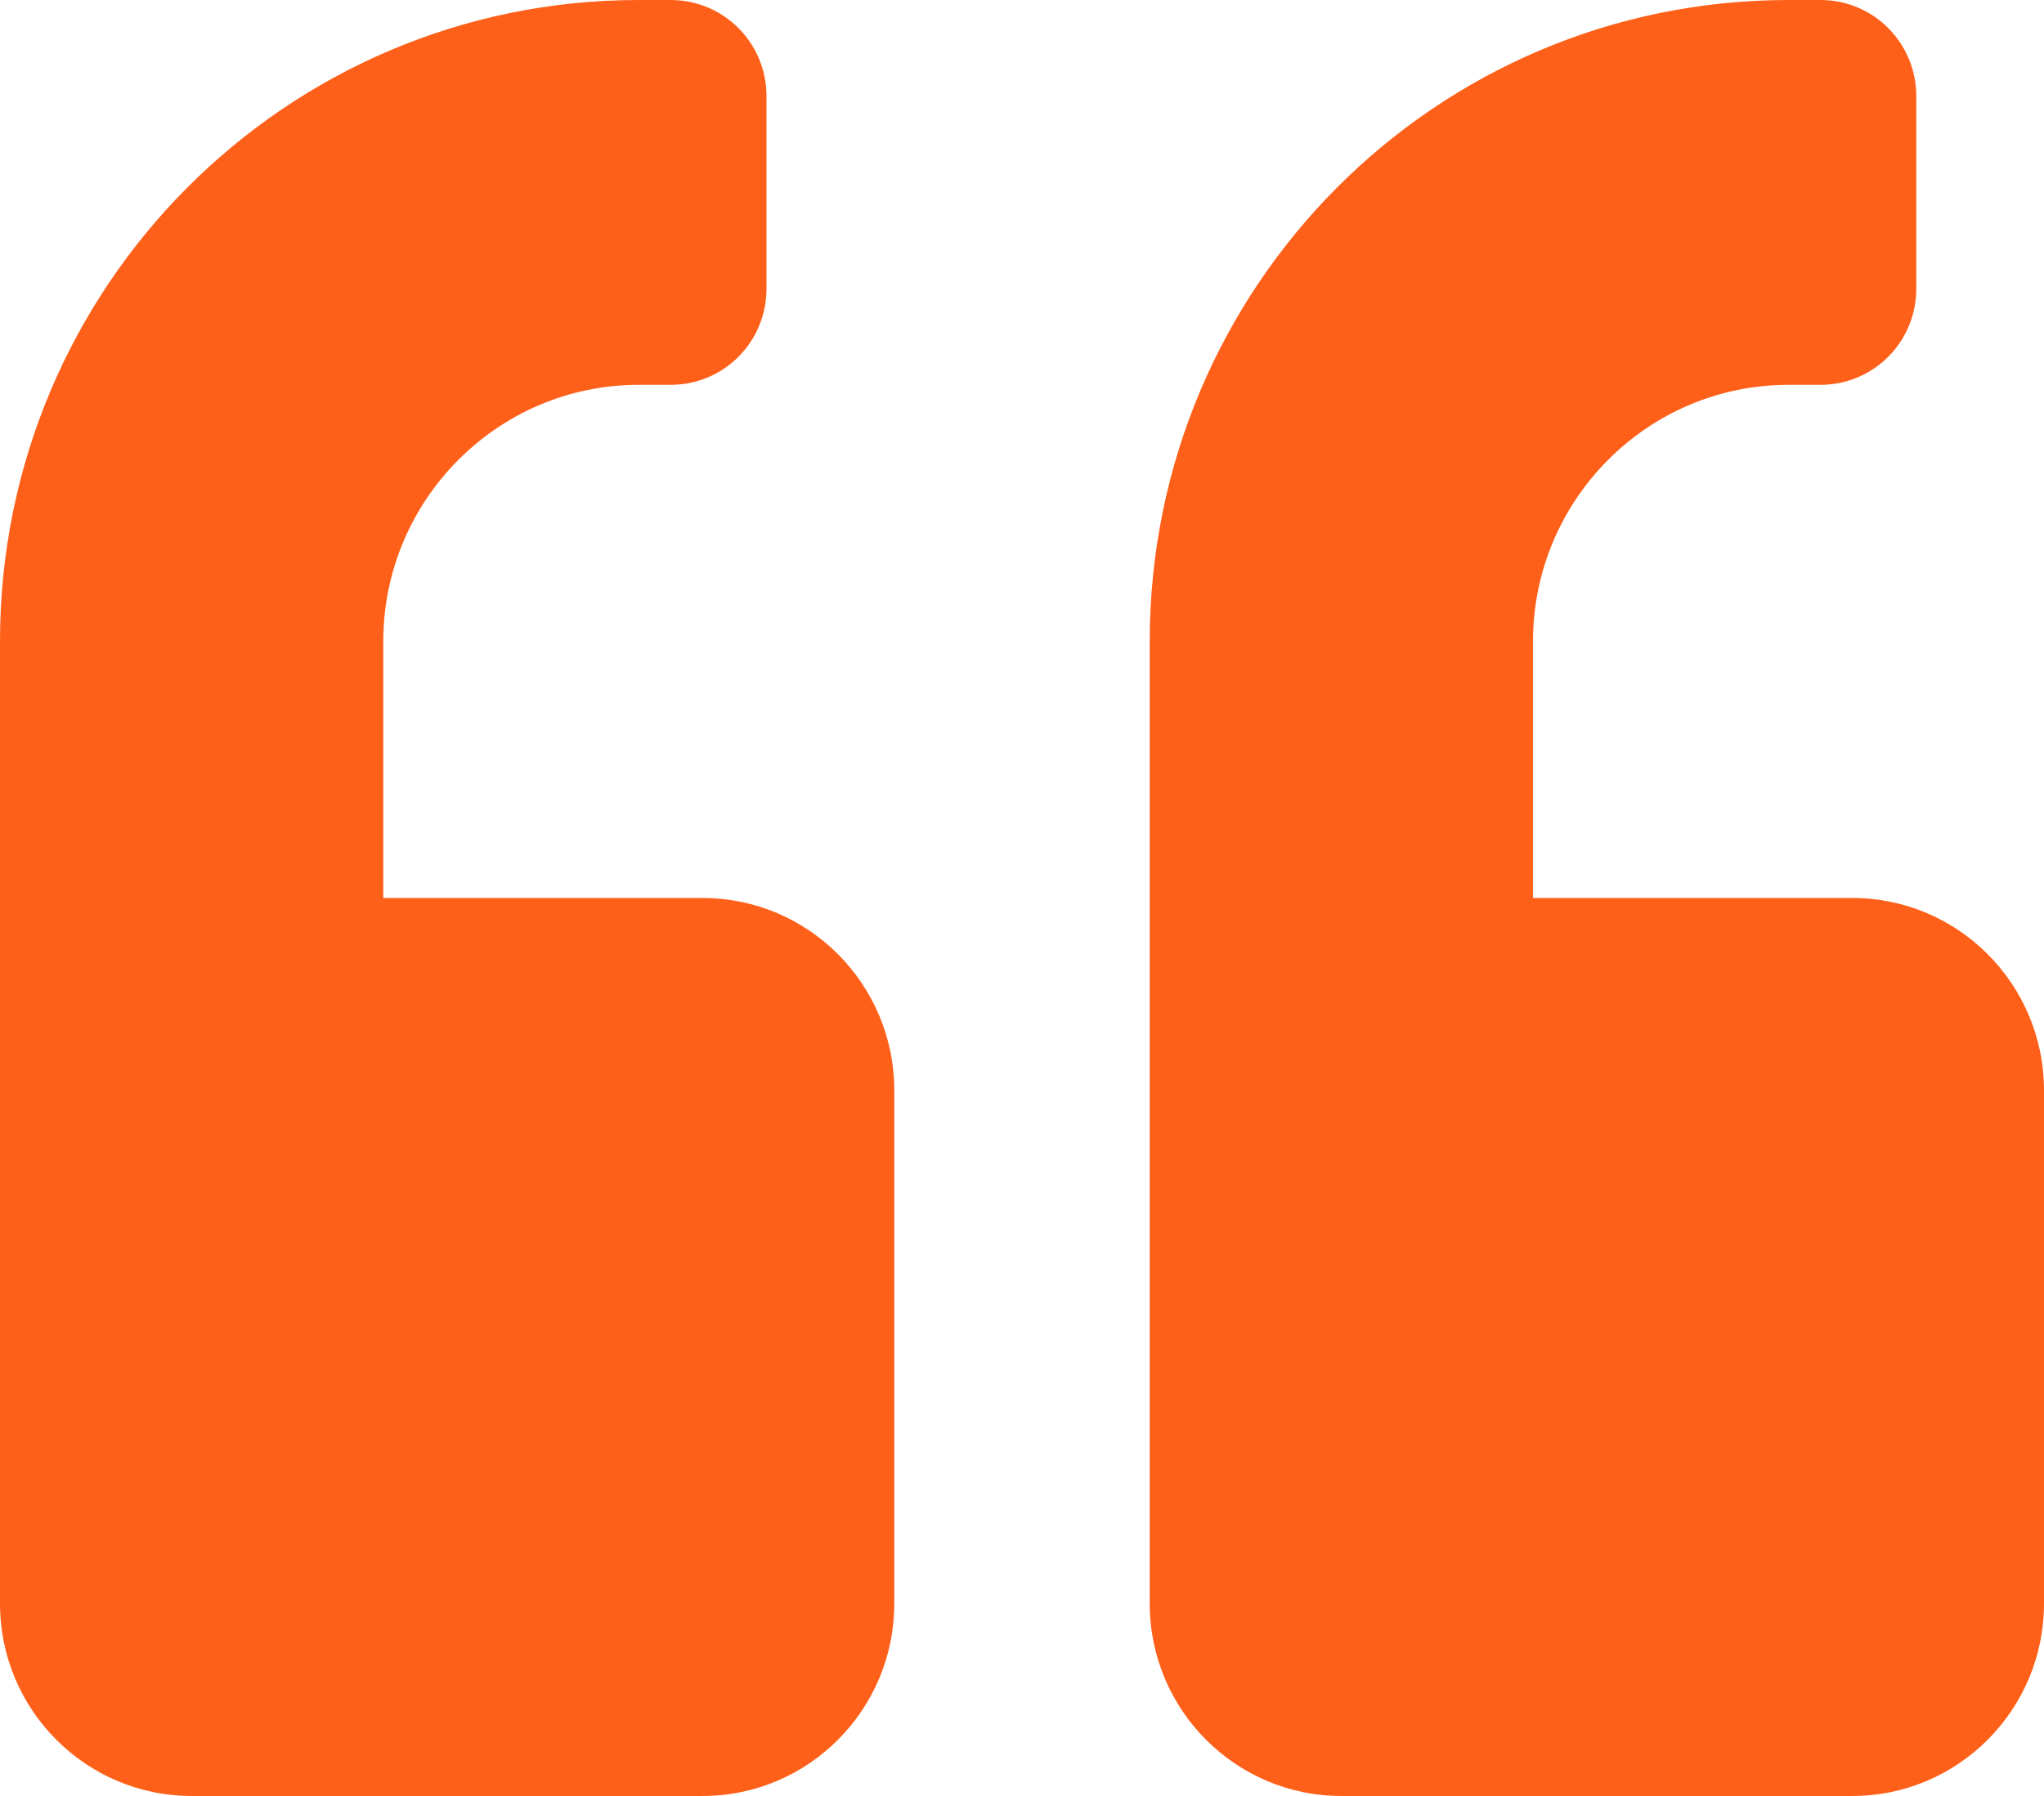
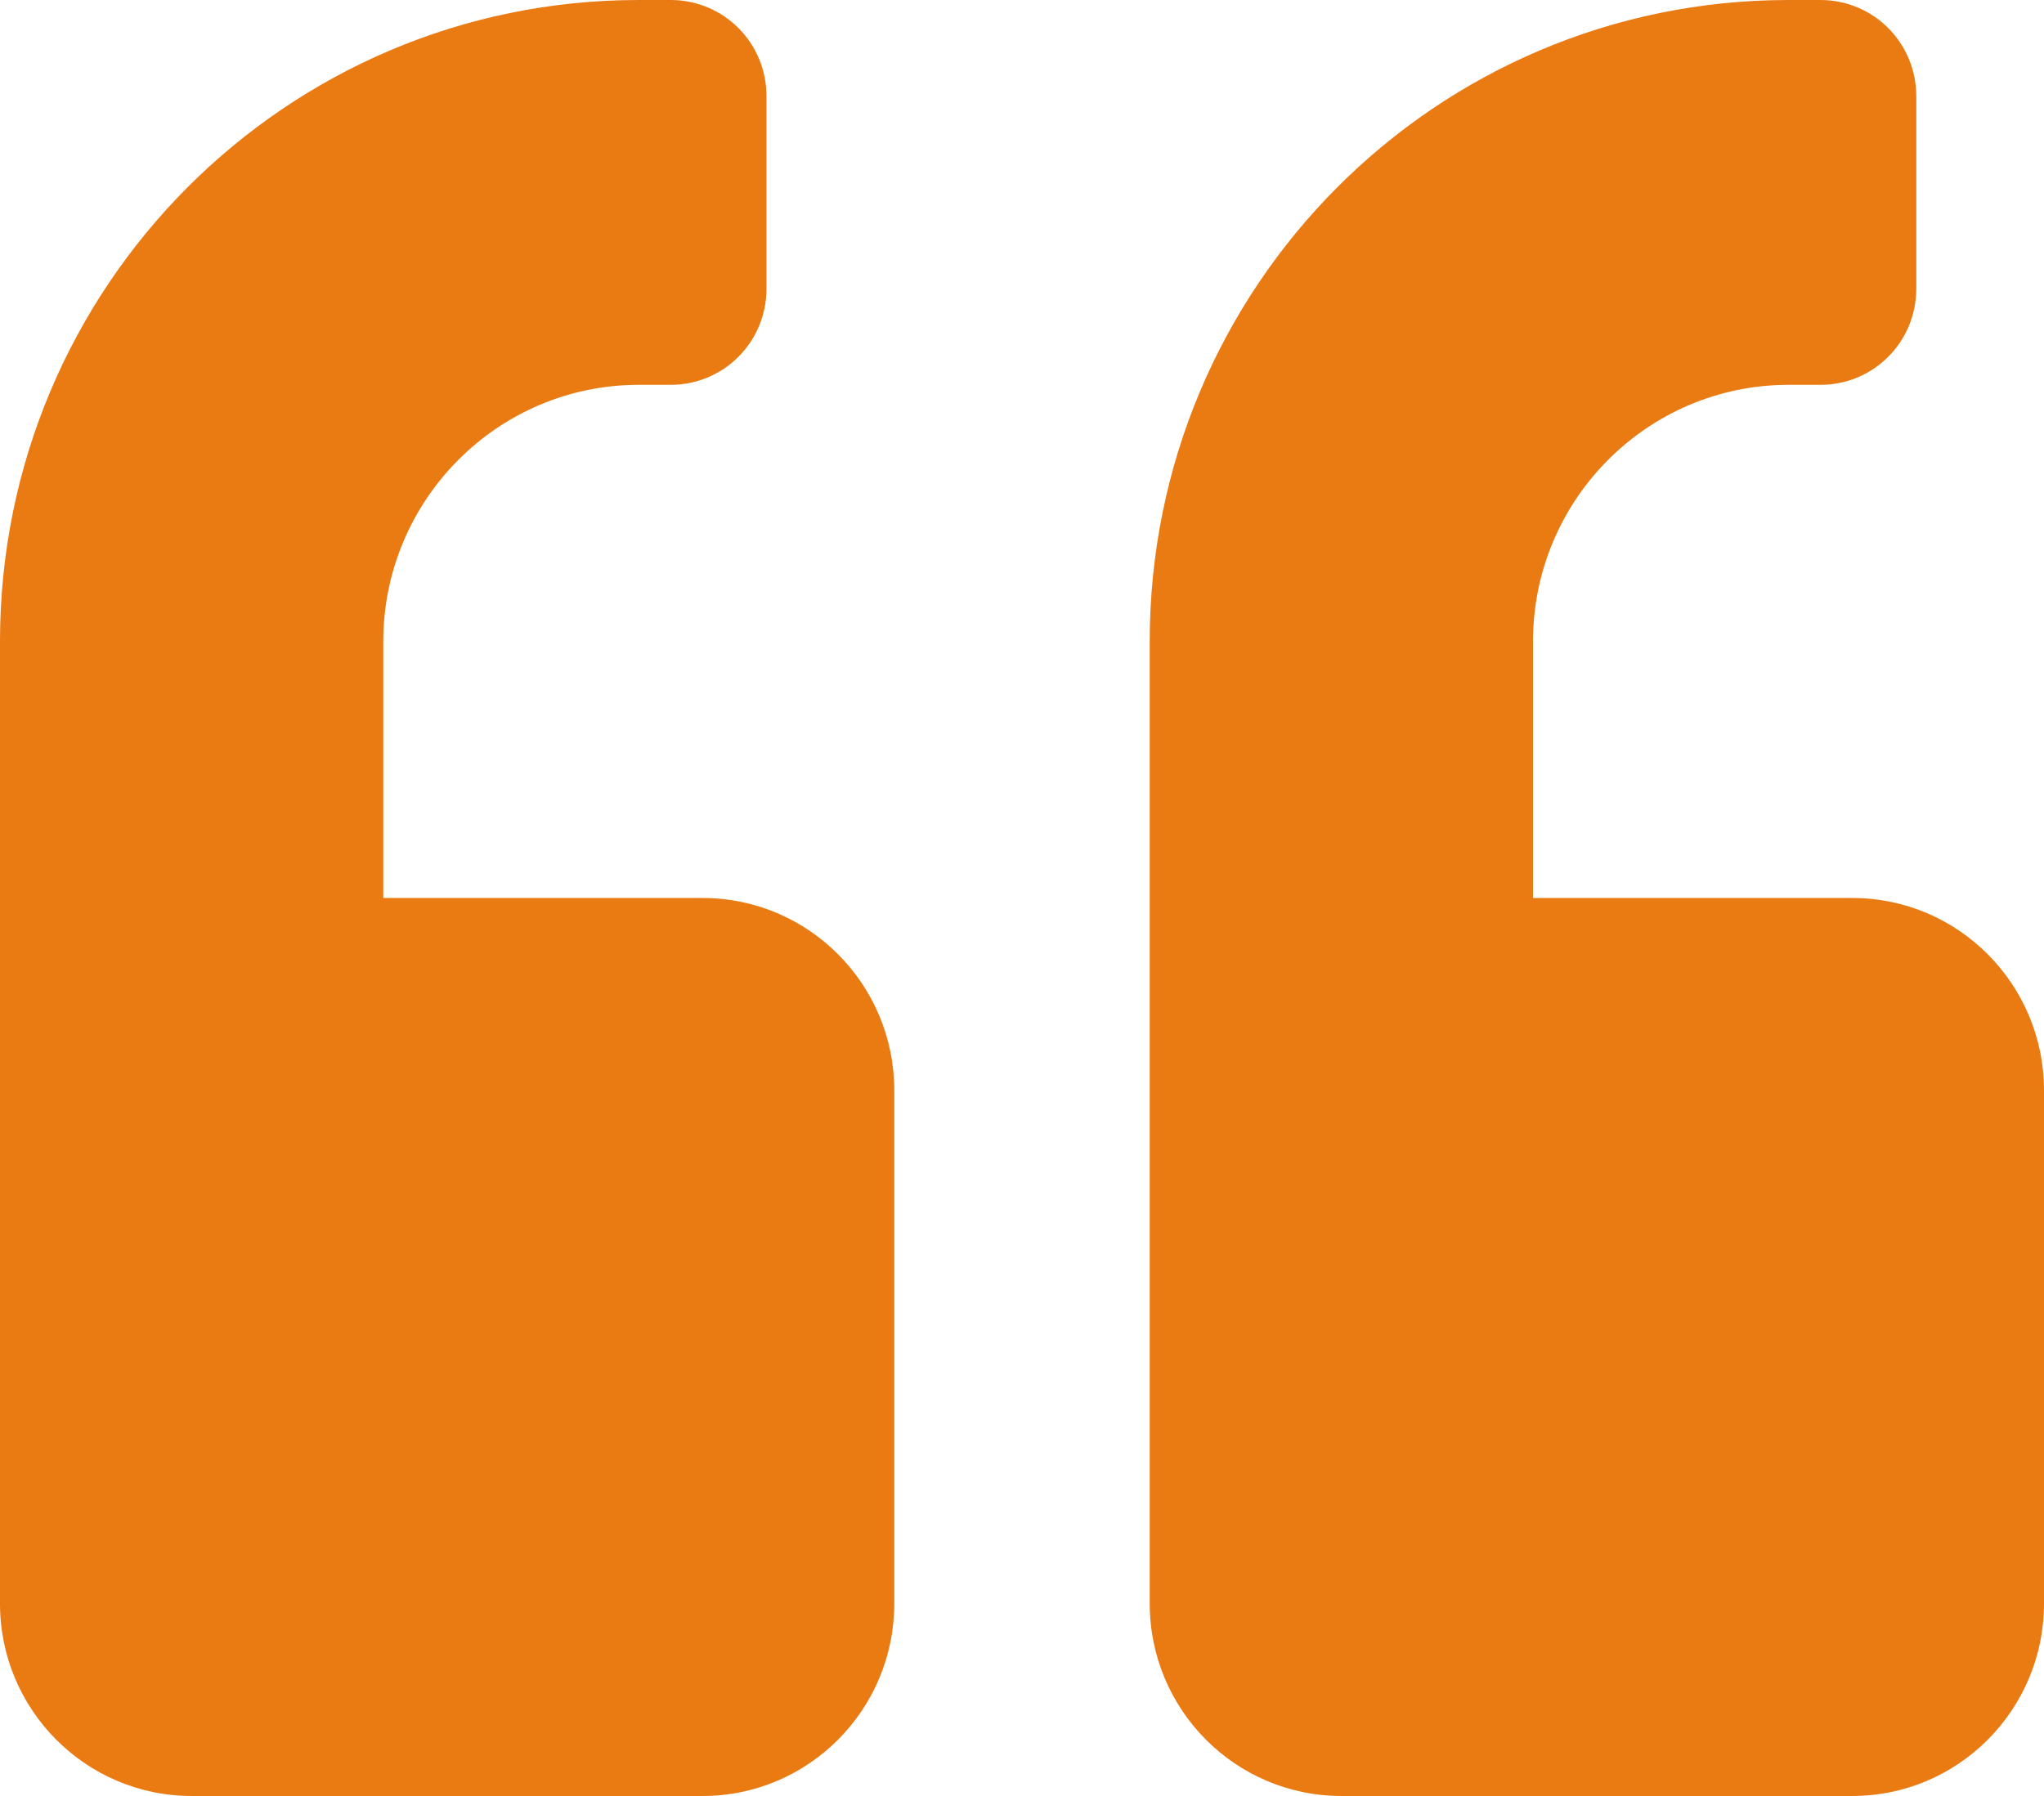
<svg xmlns="http://www.w3.org/2000/svg" width="33" height="29" viewBox="0 0 33 29" fill="none">
-   <path d="M29.906 14.5H24.75V10.357C24.75 8.072 26.6 6.214 28.875 6.214H29.391C30.248 6.214 30.938 5.522 30.938 4.661V1.554C30.938 0.693 30.248 0 29.391 0H28.875C23.177 0 18.562 4.635 18.562 10.357V25.893C18.562 27.608 19.948 29 21.656 29H29.906C31.614 29 33 27.608 33 25.893V17.607C33 15.892 31.614 14.5 29.906 14.5ZM11.344 14.5H6.188V10.357C6.188 8.072 8.037 6.214 10.312 6.214H10.828C11.685 6.214 12.375 5.522 12.375 4.661V1.554C12.375 0.693 11.685 0 10.828 0H10.312C4.615 0 0 4.635 0 10.357V25.893C0 27.608 1.386 29 3.094 29H11.344C13.052 29 14.438 27.608 14.438 25.893V17.607C14.438 15.892 13.052 14.5 11.344 14.5Z" fill="#FE6019" />
+   <path d="M29.906 14.5H24.75V10.357C24.75 8.072 26.6 6.214 28.875 6.214H29.391C30.248 6.214 30.938 5.522 30.938 4.661V1.554C30.938 0.693 30.248 0 29.391 0H28.875C23.177 0 18.562 4.635 18.562 10.357V25.893C18.562 27.608 19.948 29 21.656 29H29.906C31.614 29 33 27.608 33 25.893V17.607C33 15.892 31.614 14.5 29.906 14.5ZM11.344 14.5H6.188V10.357C6.188 8.072 8.037 6.214 10.312 6.214H10.828C11.685 6.214 12.375 5.522 12.375 4.661V1.554C12.375 0.693 11.685 0 10.828 0H10.312C4.615 0 0 4.635 0 10.357V25.893C0 27.608 1.386 29 3.094 29H11.344C13.052 29 14.438 27.608 14.438 25.893V17.607C14.438 15.892 13.052 14.5 11.344 14.5Z" fill="#EA7A12" />
</svg>
